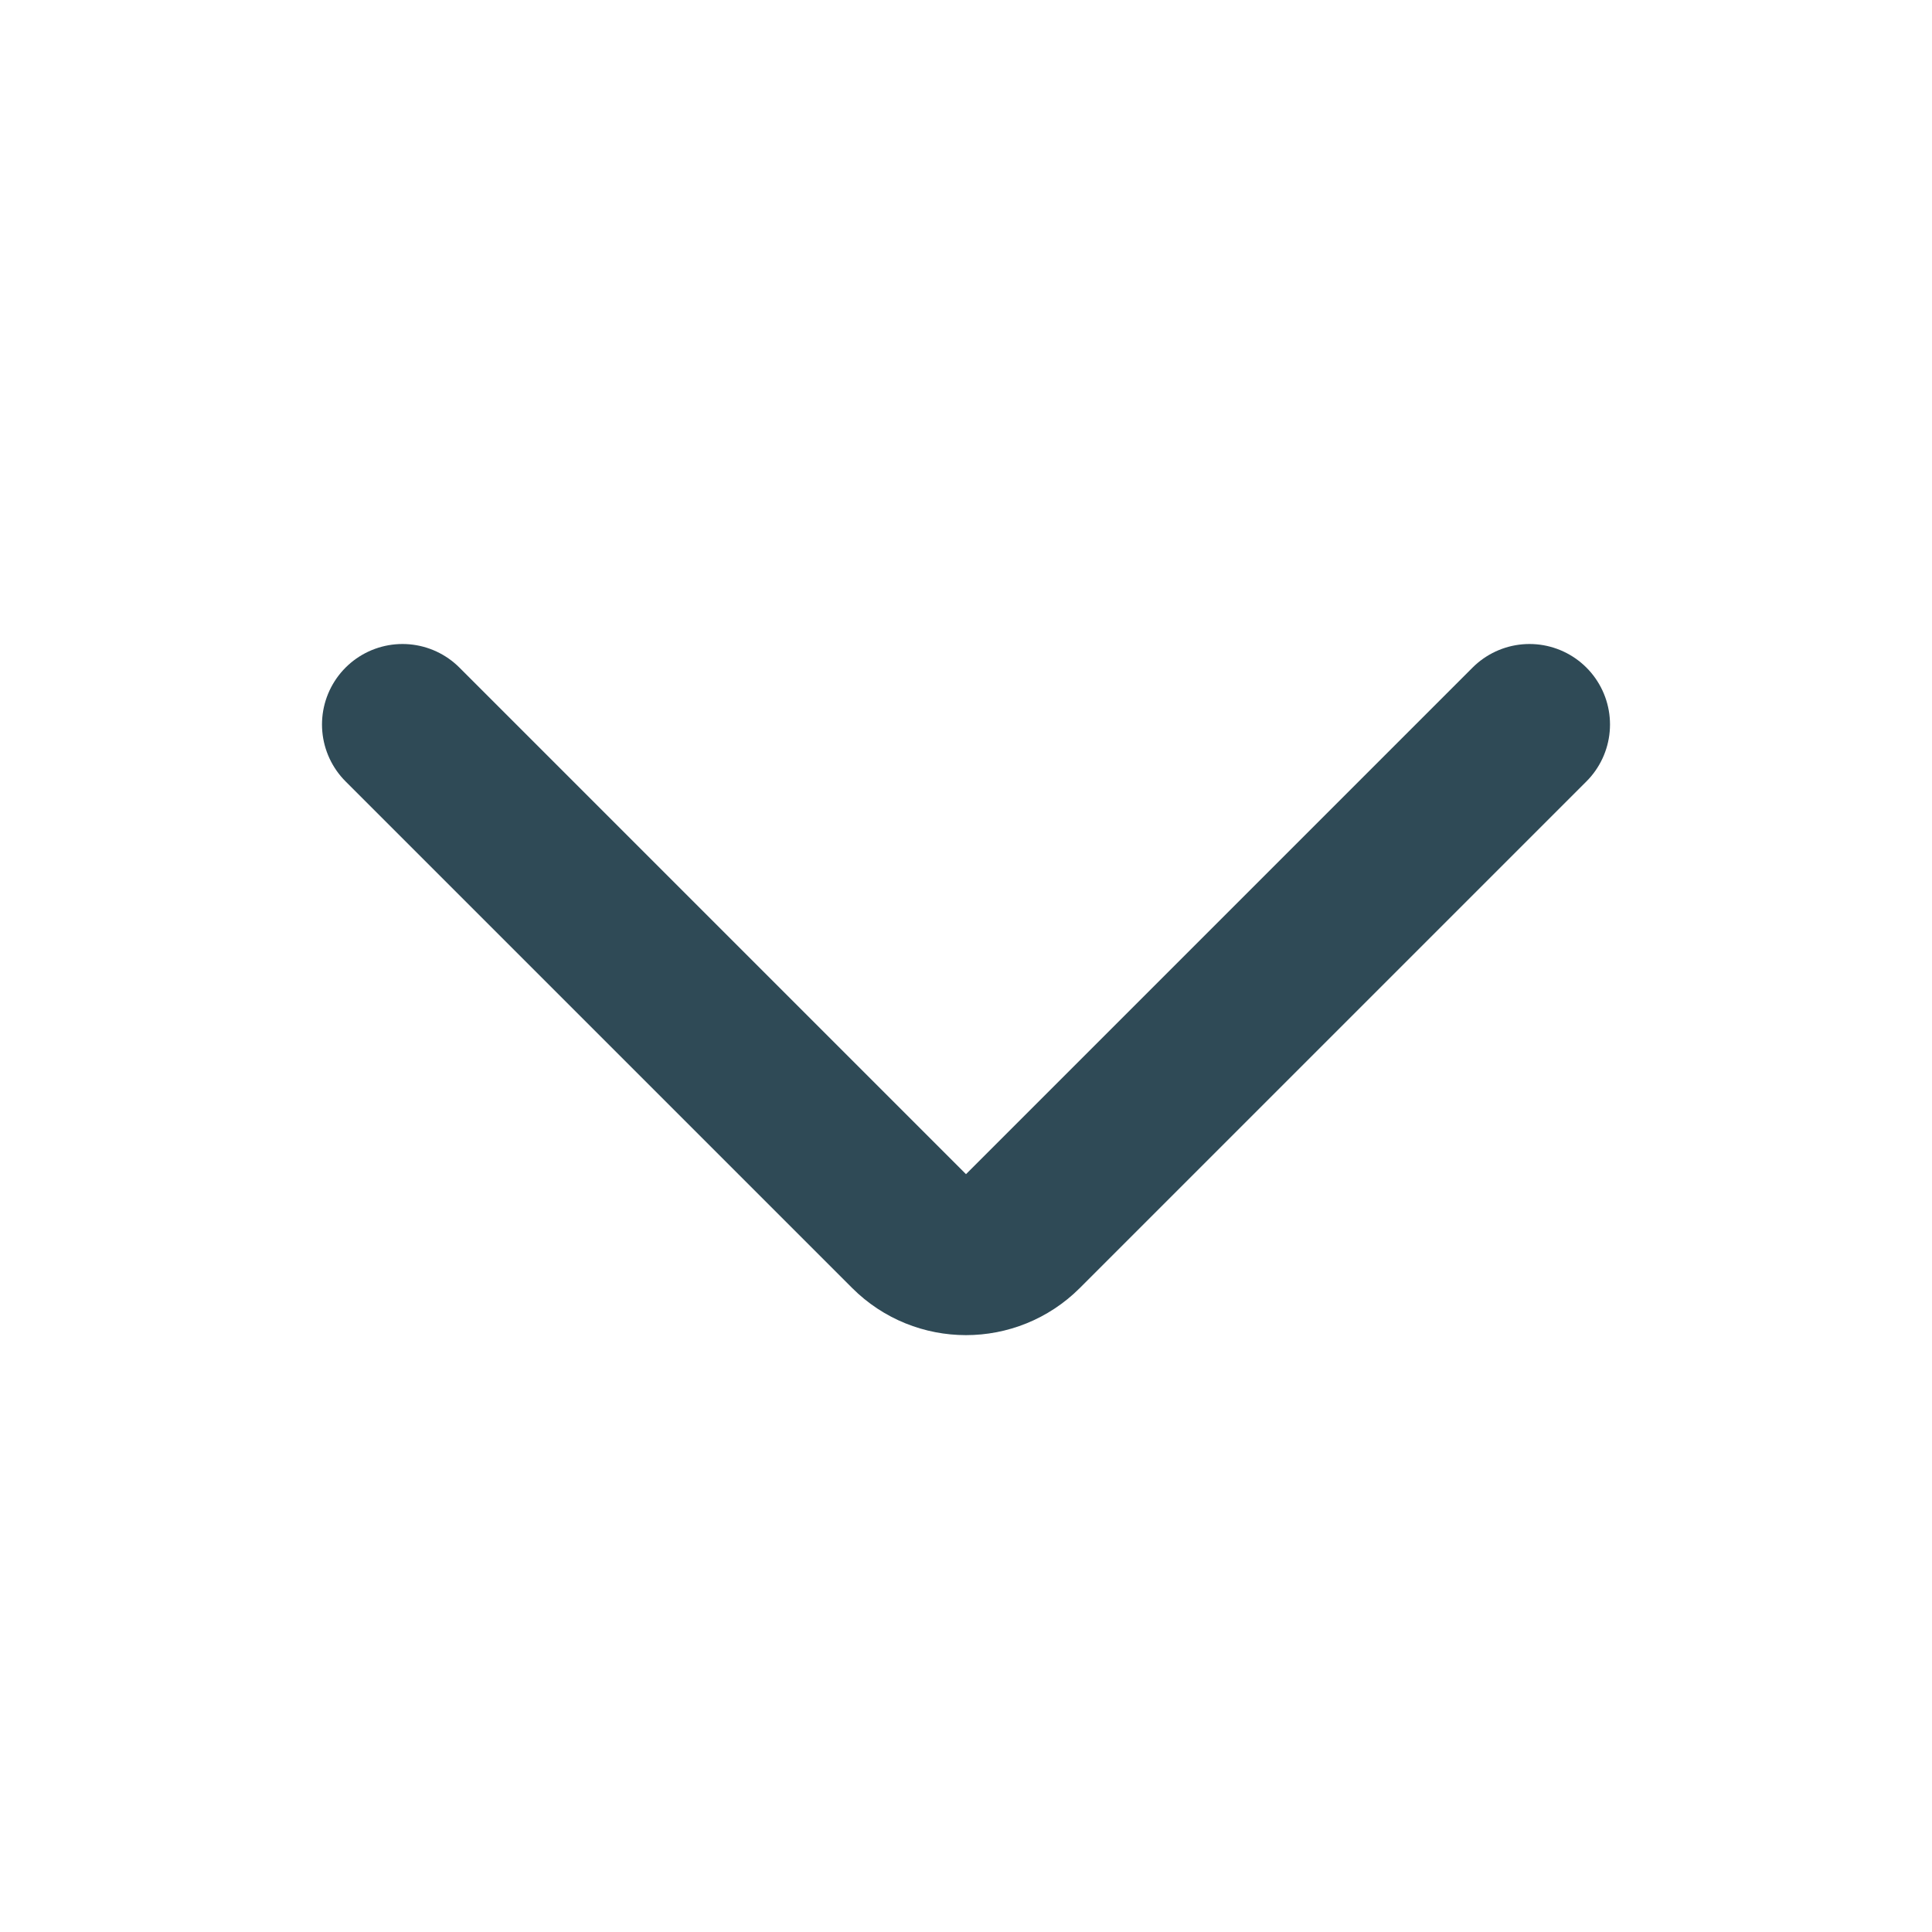
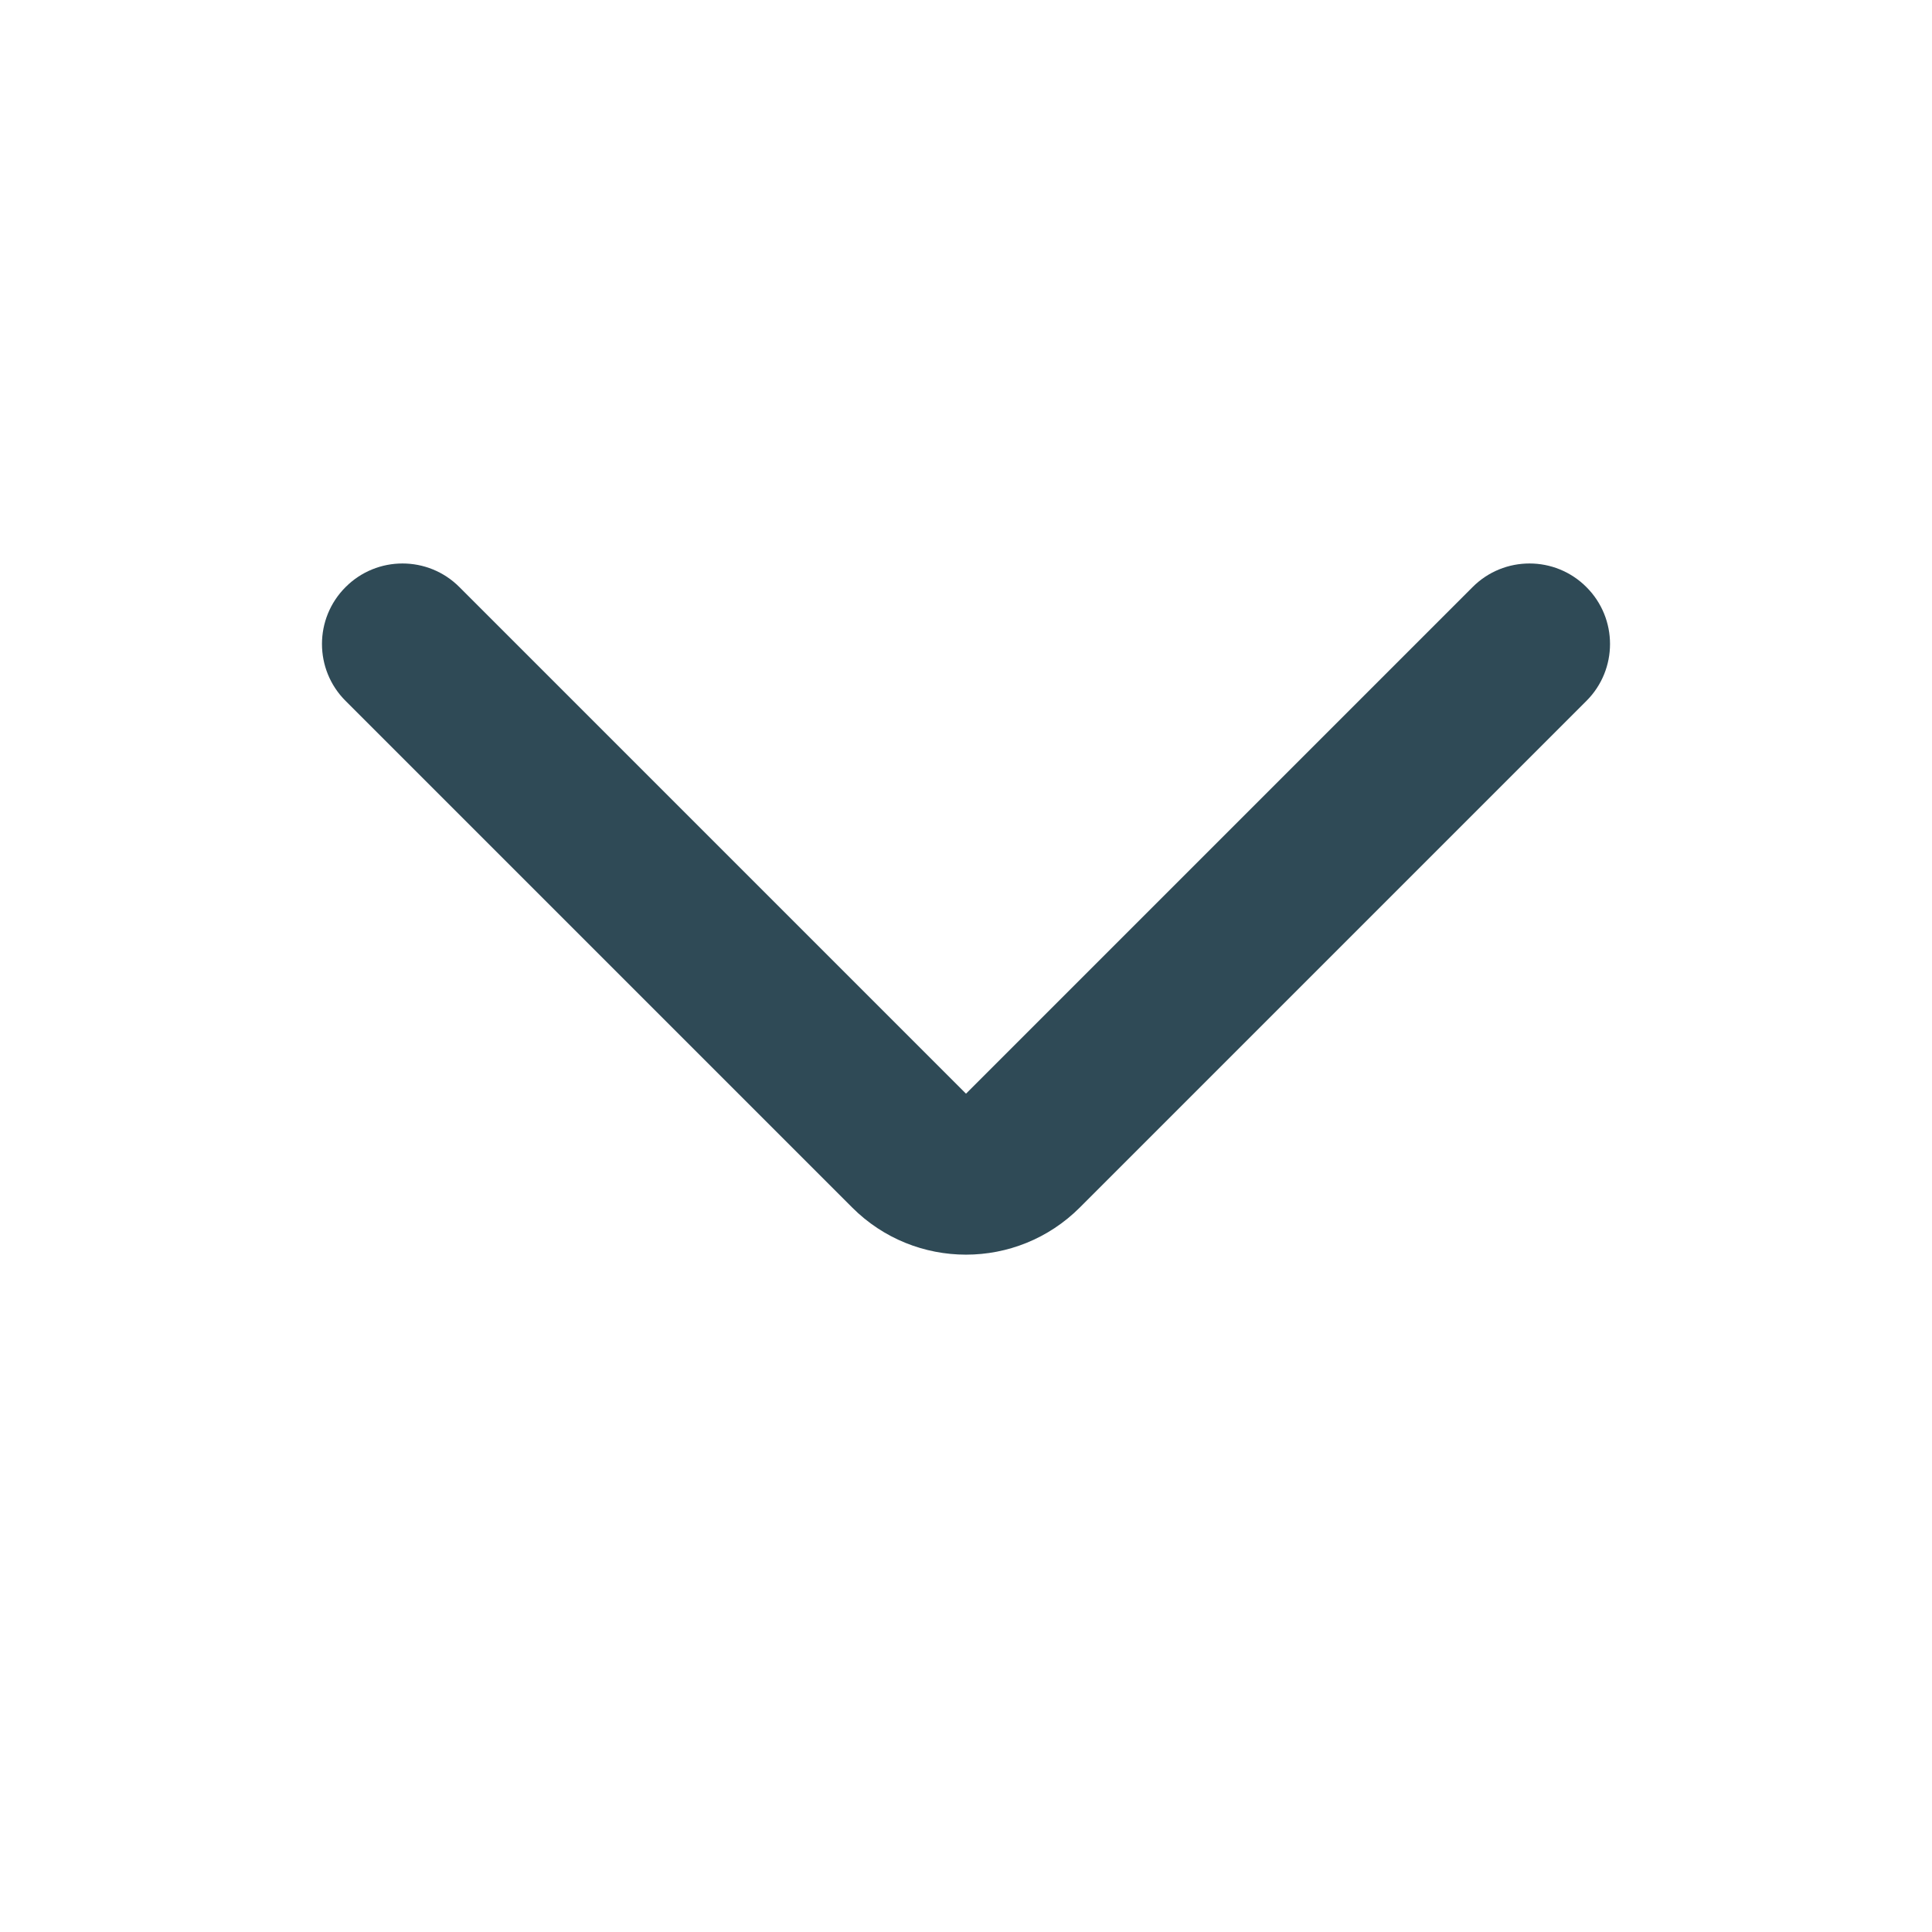
- <svg xmlns="http://www.w3.org/2000/svg" width="24" height="24" viewBox="0 0 24 24" fill="none">
-   <path d="M5 9L11.293 15.293C11.683 15.683 12.317 15.683 12.707 15.293L19 9" stroke="#2F4A56" stroke-width="2" stroke-linecap="round" stroke-linejoin="round" />
+ <svg xmlns="http://www.w3.org/2000/svg" width="24px" height="24px" viewBox="0 0 24 24" version="1.1">
+   <g id="Icon" stroke="none" stroke-width="1" fill="none" fill-rule="evenodd">
+     <g id="24-chevron-down" transform="translate(5, 8)" fill="#2F4A56" fill-rule="nonzero">
+       <path d="M-0.707,0.707 L5.586,7 C6.367,7.781 7.633,7.781 8.414,7 L14.707,0.707 C15.098,0.317 15.098,-0.317 14.707,-0.707 C14.317,-1.098 13.683,-1.098 13.293,-0.707 L7,5.586 L0.707,-0.707 C0.317,-1.098 -0.317,-1.098 -0.707,-0.707 C-1.098,-0.317 -1.098,0.317 -0.707,0.707 Z" id="Path" />
+     </g>
+   </g>
</svg>
